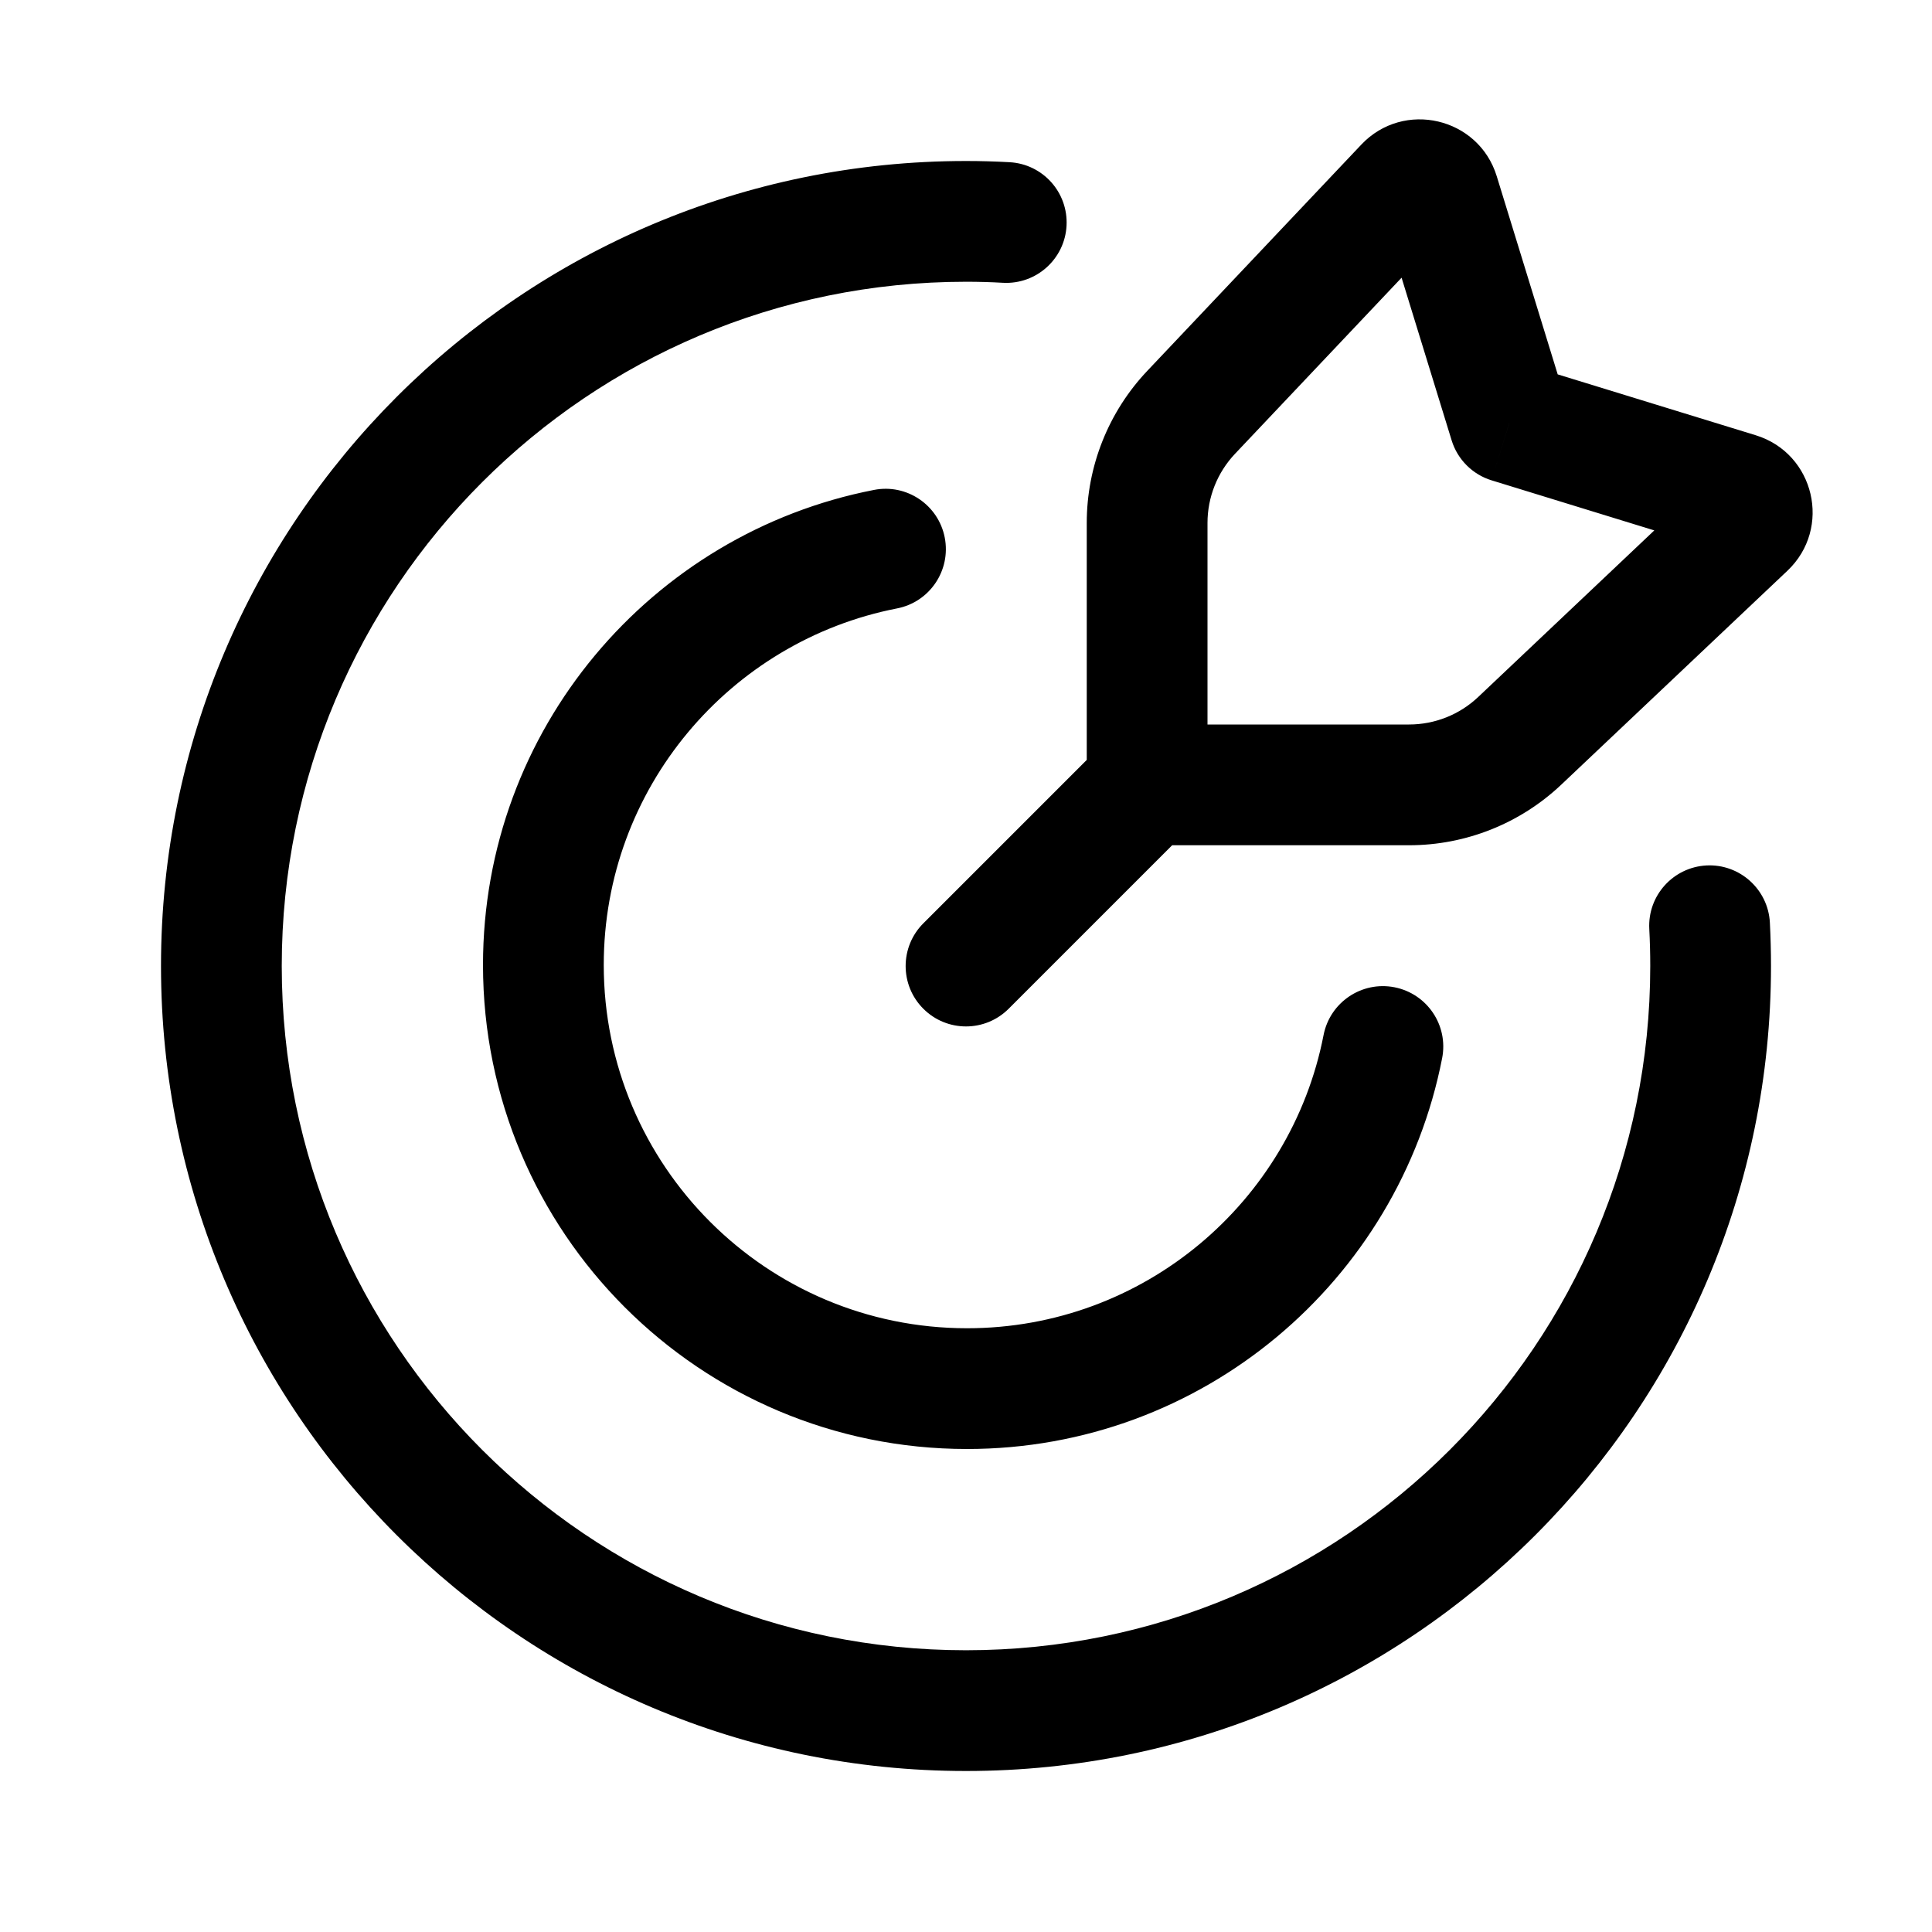
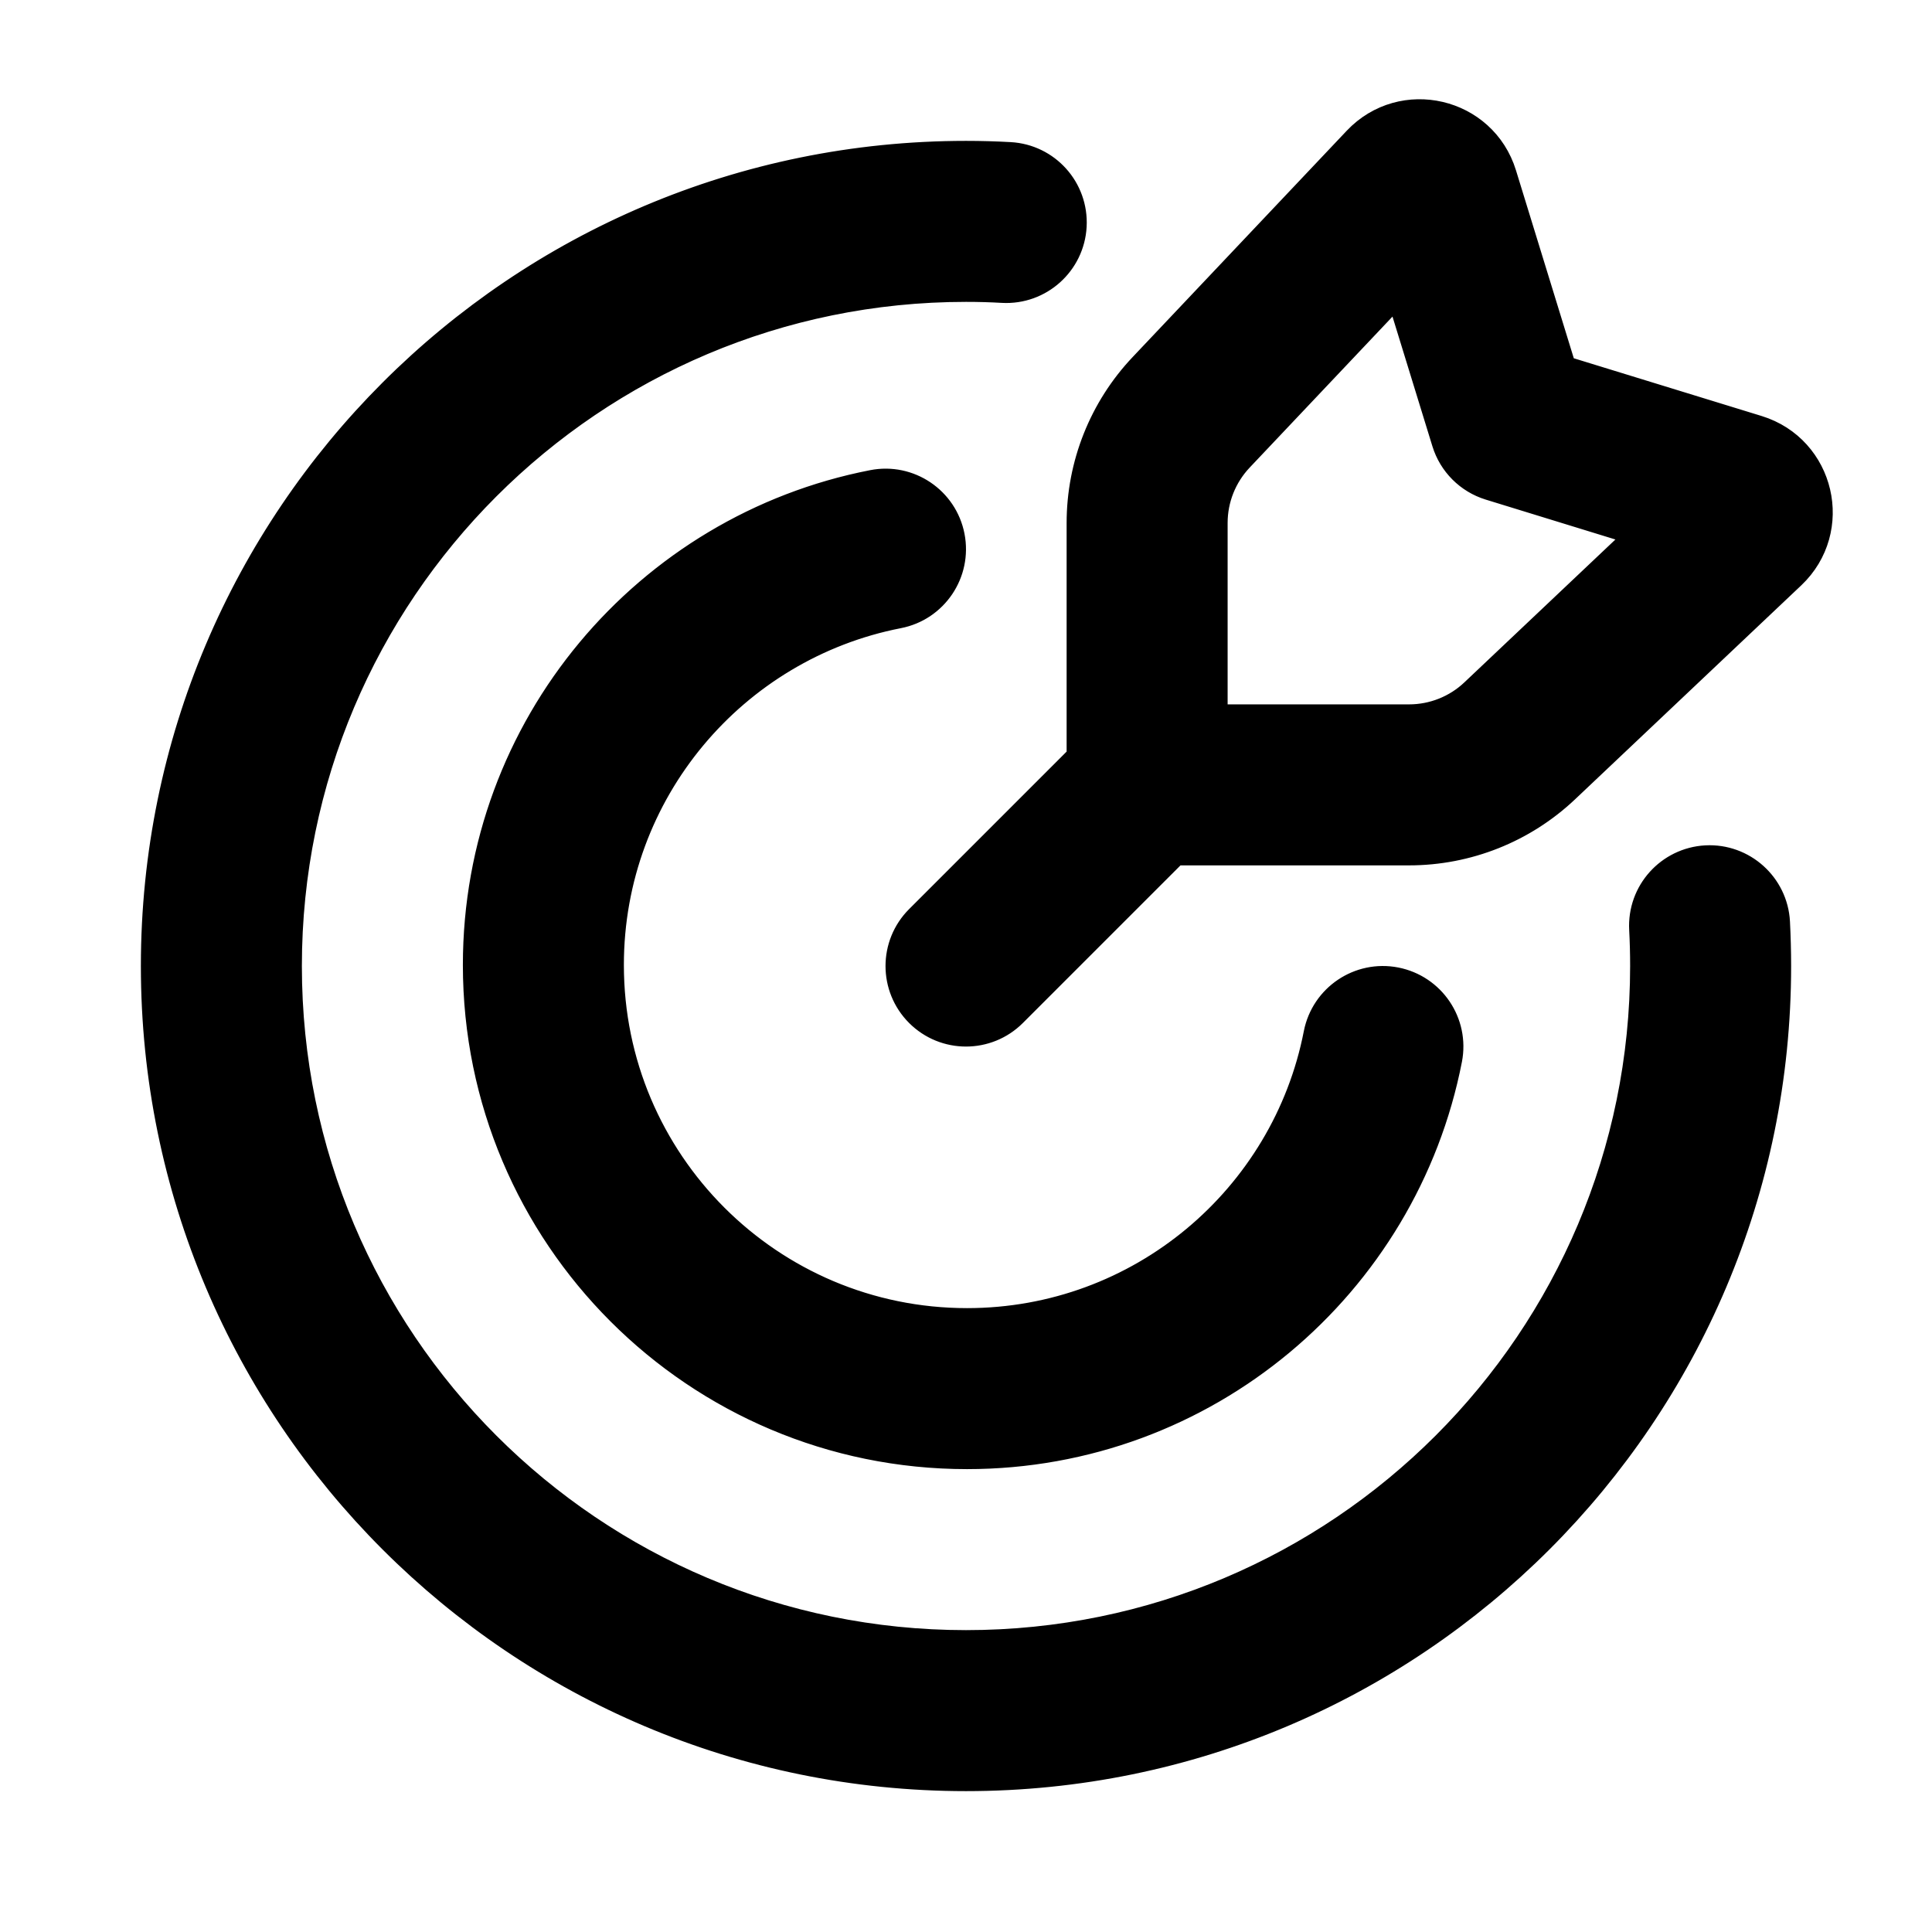
<svg xmlns="http://www.w3.org/2000/svg" viewBox="0 0 24 24" fill="none">
-   <path d="M17.876 2.41L17.159 2.631V2.631L17.876 2.41ZM18.75 5.25L18.033 5.471C18.106 5.708 18.292 5.894 18.529 5.967L18.75 5.25ZM21.59 6.124L21.811 5.407L21.811 5.407L21.59 6.124ZM21.689 6.545L21.173 6V6L21.689 6.545ZM18.878 9.203L18.363 8.658L18.878 9.203ZM14.797 5.122L14.252 4.607L14.797 5.122ZM17.456 2.312L16.911 1.796V1.796L17.456 2.312ZM11.47 11.47C11.177 11.763 11.177 12.238 11.47 12.531C11.763 12.824 12.237 12.824 12.53 12.531L11.47 11.47ZM11.143 7.558C11.55 7.479 11.815 7.085 11.736 6.678C11.657 6.272 11.263 6.006 10.857 6.086L11.143 7.558ZM17.915 13.144C17.994 12.737 17.729 12.344 17.322 12.264C16.916 12.185 16.522 12.45 16.442 12.857L17.915 13.144ZM12.46 3.513C12.874 3.535 13.227 3.217 13.249 2.804C13.271 2.39 12.954 2.037 12.54 2.015L12.46 3.513ZM21.986 11.46C21.964 11.047 21.61 10.729 21.197 10.751C20.783 10.774 20.466 11.127 20.488 11.54L21.986 11.46ZM17.159 2.631L18.033 5.471L19.467 5.03L18.593 2.189L17.159 2.631ZM18.529 5.967L21.37 6.841L21.811 5.407L18.971 4.534L18.529 5.967ZM21.173 6L18.363 8.658L19.394 9.748L22.204 7.09L21.173 6ZM17.504 9H14.25V10.5H17.504V9ZM15 9.75V6.496H13.5V9.75H15ZM15.342 5.637L18 2.827L16.911 1.796L14.252 4.607L15.342 5.637ZM13.72 9.22L11.47 11.47L12.53 12.531L14.78 10.281L13.72 9.22ZM18.363 8.658C18.131 8.878 17.823 9 17.504 9V10.5C18.207 10.5 18.883 10.231 19.394 9.748L18.363 8.658ZM21.37 6.841C21.004 6.729 20.895 6.263 21.173 6L22.204 7.09C22.76 6.563 22.543 5.633 21.811 5.407L21.37 6.841ZM15 6.496C15 6.177 15.122 5.87 15.342 5.637L14.252 4.607C13.769 5.117 13.5 5.794 13.5 6.496H15ZM18.593 2.189C18.368 1.457 17.437 1.24 16.911 1.796L18 2.827C17.737 3.105 17.272 2.997 17.159 2.631L18.593 2.189ZM12.013 16.5C9.521 16.5 7.5 14.48 7.5 11.987H6C6 15.308 8.692 18 12.013 18V16.5ZM7.5 11.987C7.5 9.793 9.067 7.963 11.143 7.558L10.857 6.086C8.089 6.625 6 9.061 6 11.987H7.5ZM16.442 12.857C16.038 14.933 14.207 16.5 12.013 16.5V18C14.939 18 17.375 15.911 17.915 13.144L16.442 12.857ZM20.5 12C20.5 16.695 16.694 20.5 12 20.5V22C17.523 22 22 17.523 22 12H20.5ZM12 20.5C7.306 20.5 3.5 16.695 3.5 12H2C2 17.523 6.477 22 12 22V20.5ZM3.5 12C3.5 7.306 7.306 3.5 12 3.5V2C6.477 2 2 6.478 2 12H3.5ZM12 3.5C12.154 3.5 12.308 3.504 12.46 3.513L12.54 2.015C12.361 2.005 12.181 2 12 2V3.5ZM20.488 11.54C20.496 11.693 20.5 11.846 20.5 12H22C22 11.819 21.995 11.639 21.986 11.46L20.488 11.54Z" fill="black" />
+   <path d="M17.876 2.41L17.159 2.631V2.631L17.876 2.41ZM18.75 5.25L18.033 5.471C18.106 5.708 18.292 5.894 18.529 5.967L18.75 5.25ZM21.59 6.124L21.811 5.407L21.811 5.407L21.59 6.124ZM21.689 6.545L21.173 6V6L21.689 6.545ZM18.878 9.203L18.363 8.658L18.878 9.203ZM14.797 5.122L14.252 4.607L14.797 5.122ZM17.456 2.312L16.911 1.796V1.796L17.456 2.312ZM11.47 11.47C11.177 11.763 11.177 12.238 11.47 12.531C11.763 12.824 12.237 12.824 12.53 12.531L11.47 11.47ZM11.143 7.558C11.55 7.479 11.815 7.085 11.736 6.678C11.657 6.272 11.263 6.006 10.857 6.086L11.143 7.558ZM17.915 13.144C17.994 12.737 17.729 12.344 17.322 12.264C16.916 12.185 16.522 12.45 16.442 12.857L17.915 13.144ZM12.46 3.513C12.874 3.535 13.227 3.217 13.249 2.804C13.271 2.39 12.954 2.037 12.54 2.015L12.46 3.513ZM21.986 11.46C21.964 11.047 21.61 10.729 21.197 10.751C20.783 10.774 20.466 11.127 20.488 11.54L21.986 11.46ZM17.159 2.631L18.033 5.471L19.467 5.03L18.593 2.189L17.159 2.631ZM18.529 5.967L21.37 6.841L21.811 5.407L18.971 4.534L18.529 5.967ZM21.173 6L18.363 8.658L19.394 9.748L22.204 7.09L21.173 6ZM17.504 9H14.25V10.5H17.504V9ZM15 9.75V6.496H13.5V9.75H15ZM15.342 5.637L18 2.827L16.911 1.796L14.252 4.607L15.342 5.637ZM13.72 9.22L11.47 11.47L12.53 12.531L14.78 10.281L13.72 9.22ZM18.363 8.658C18.131 8.878 17.823 9 17.504 9V10.5C18.207 10.5 18.883 10.231 19.394 9.748L18.363 8.658ZM21.37 6.841C21.004 6.729 20.895 6.263 21.173 6L22.204 7.09C22.76 6.563 22.543 5.633 21.811 5.407L21.37 6.841ZM15 6.496C15 6.177 15.122 5.87 15.342 5.637L14.252 4.607C13.769 5.117 13.5 5.794 13.5 6.496H15ZM18.593 2.189C18.368 1.457 17.437 1.24 16.911 1.796L18 2.827C17.737 3.105 17.272 2.997 17.159 2.631L18.593 2.189ZM12.013 16.5C9.521 16.5 7.5 14.48 7.5 11.987H6C6 15.308 8.692 18 12.013 18V16.5ZM7.5 11.987C7.5 9.793 9.067 7.963 11.143 7.558L10.857 6.086C8.089 6.625 6 9.061 6 11.987H7.5ZM16.442 12.857C16.038 14.933 14.207 16.5 12.013 16.5V18C14.939 18 17.375 15.911 17.915 13.144L16.442 12.857ZM20.5 12C20.5 16.695 16.694 20.5 12 20.5V22C17.523 22 22 17.523 22 12H20.5ZM12 20.5C7.306 20.5 3.5 16.695 3.5 12H2C2 17.523 6.477 22 12 22V20.5ZM3.5 12C3.5 7.306 7.306 3.5 12 3.5V2C6.477 2 2 6.478 2 12H3.5ZM12 3.5C12.154 3.5 12.308 3.504 12.46 3.513L12.54 2.015C12.361 2.005 12.181 2 12 2V3.5ZM20.488 11.54C20.496 11.693 20.5 11.846 20.5 12H22C22 11.819 21.995 11.639 21.986 11.46L20.488 11.54Z" fill="black" stroke="black" stroke-width="0.5" stroke-linejoin="round" />
</svg>
